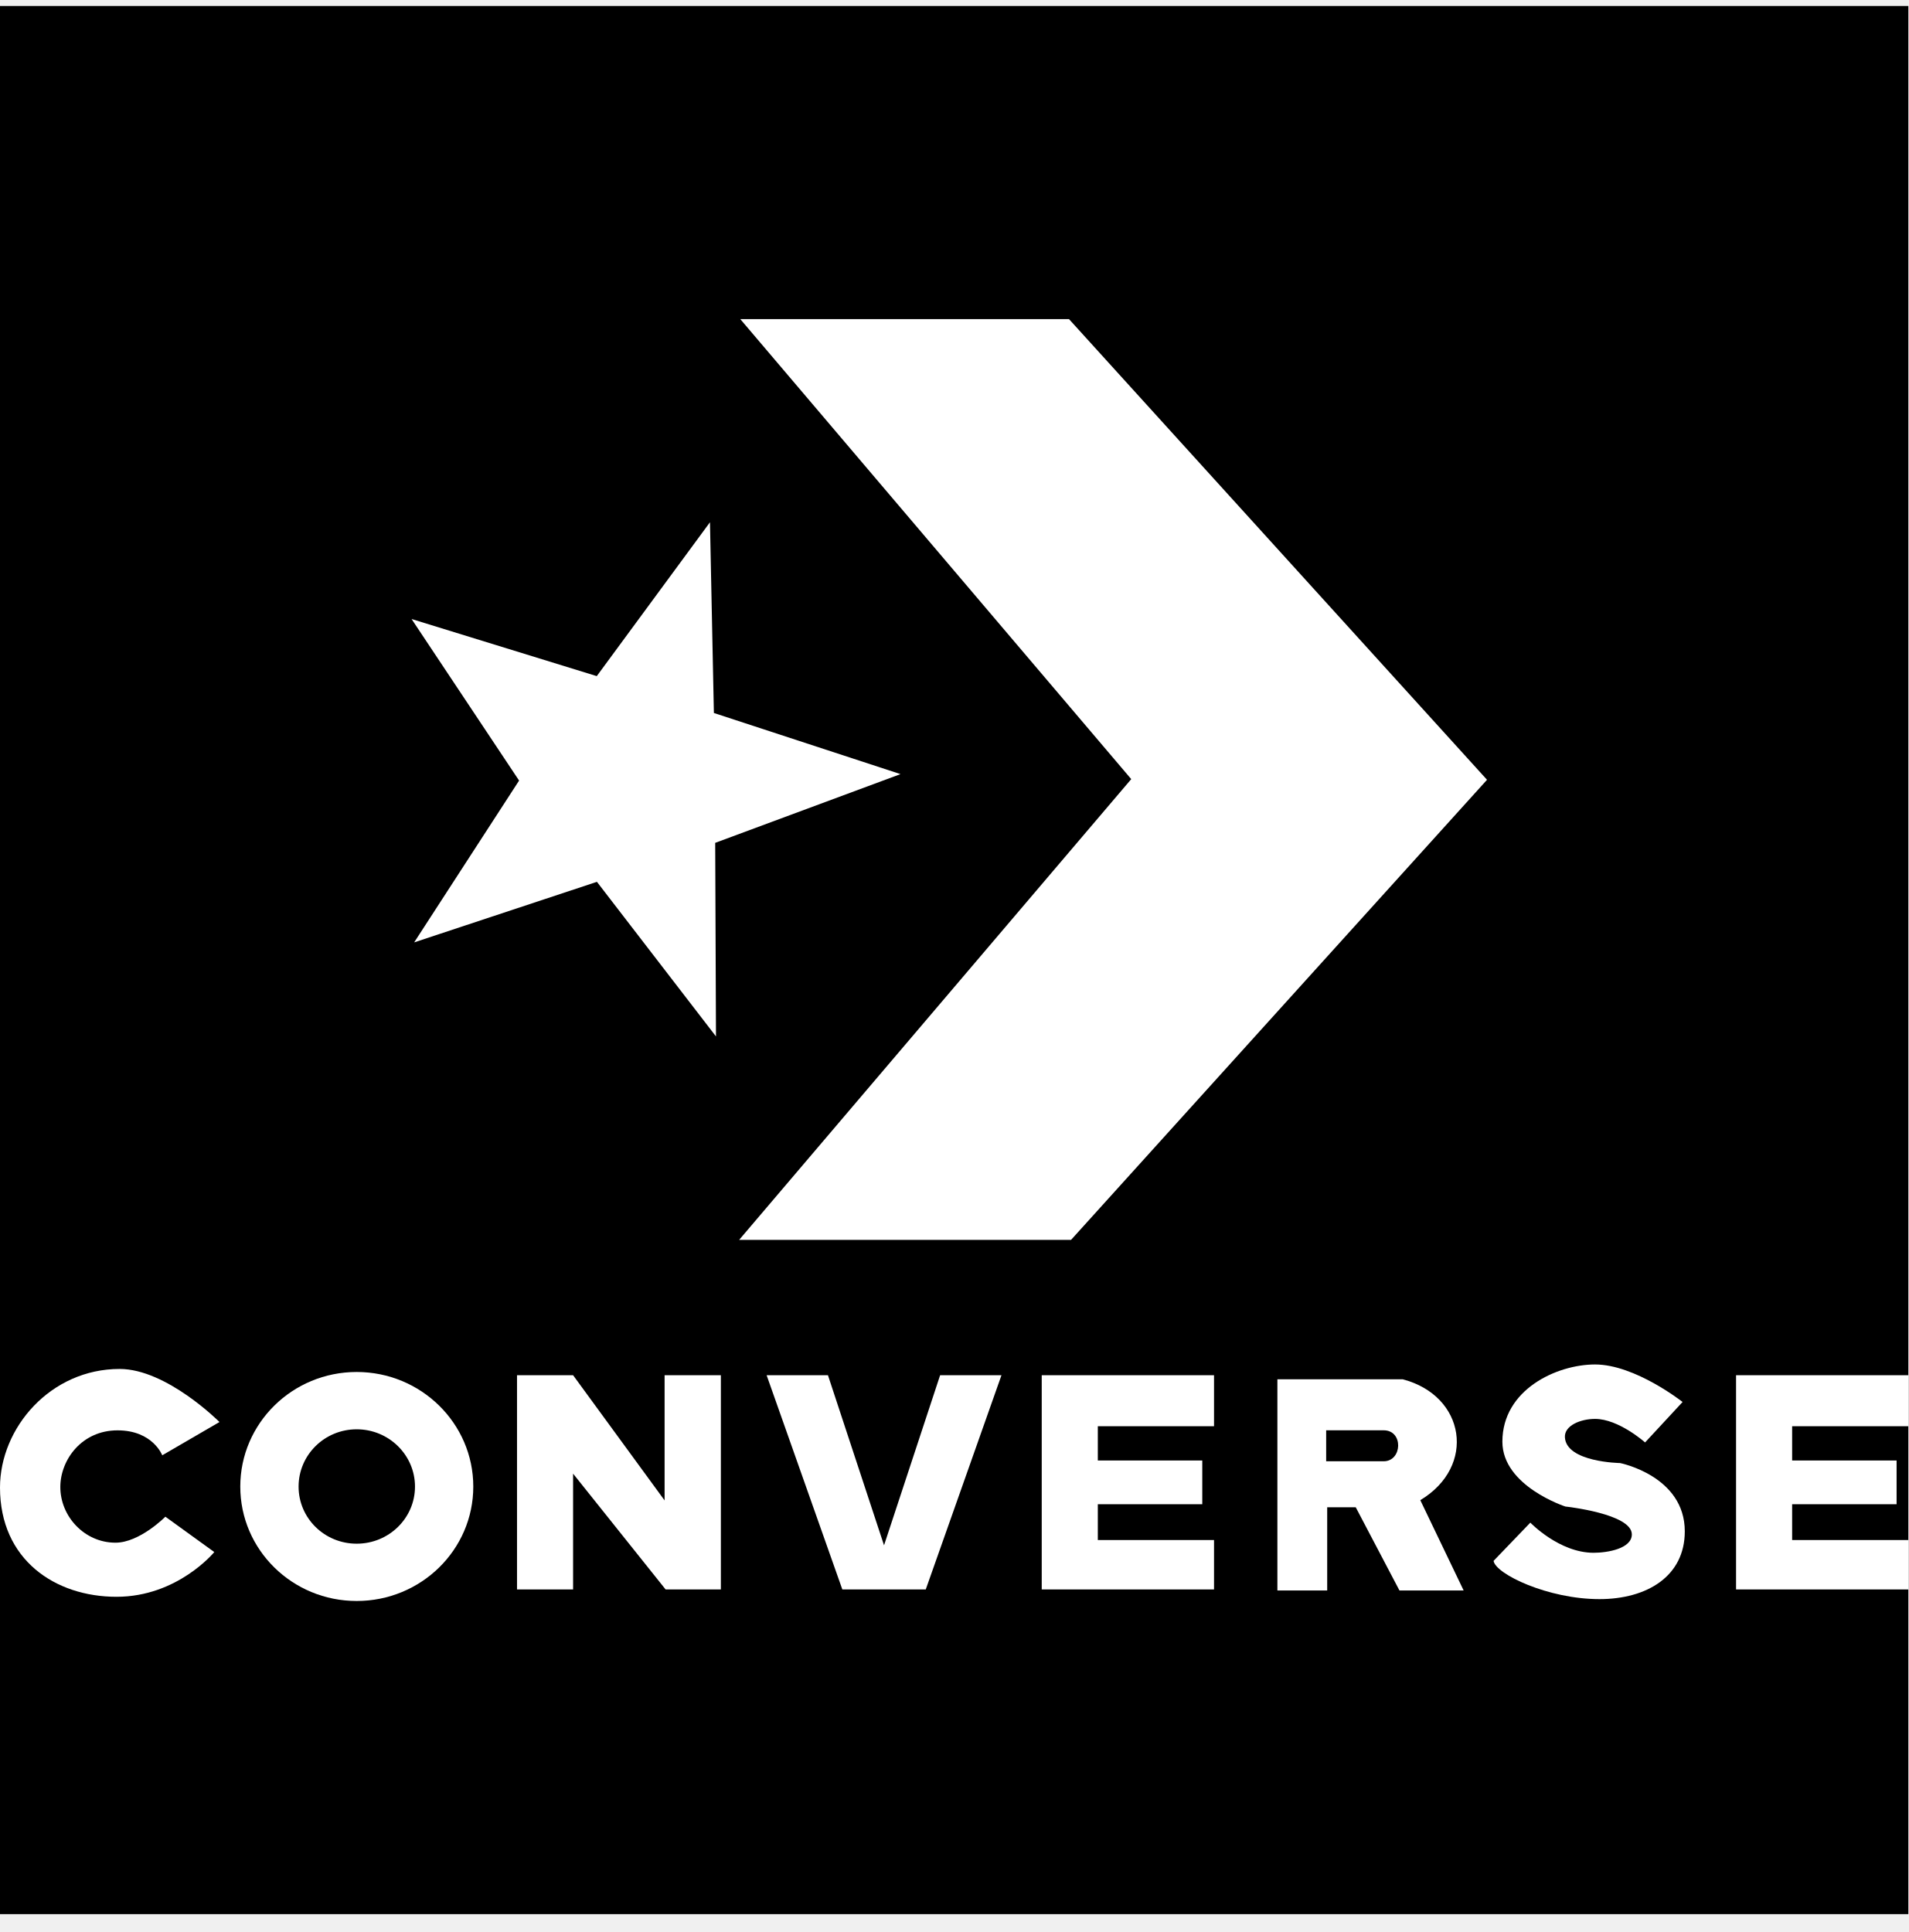
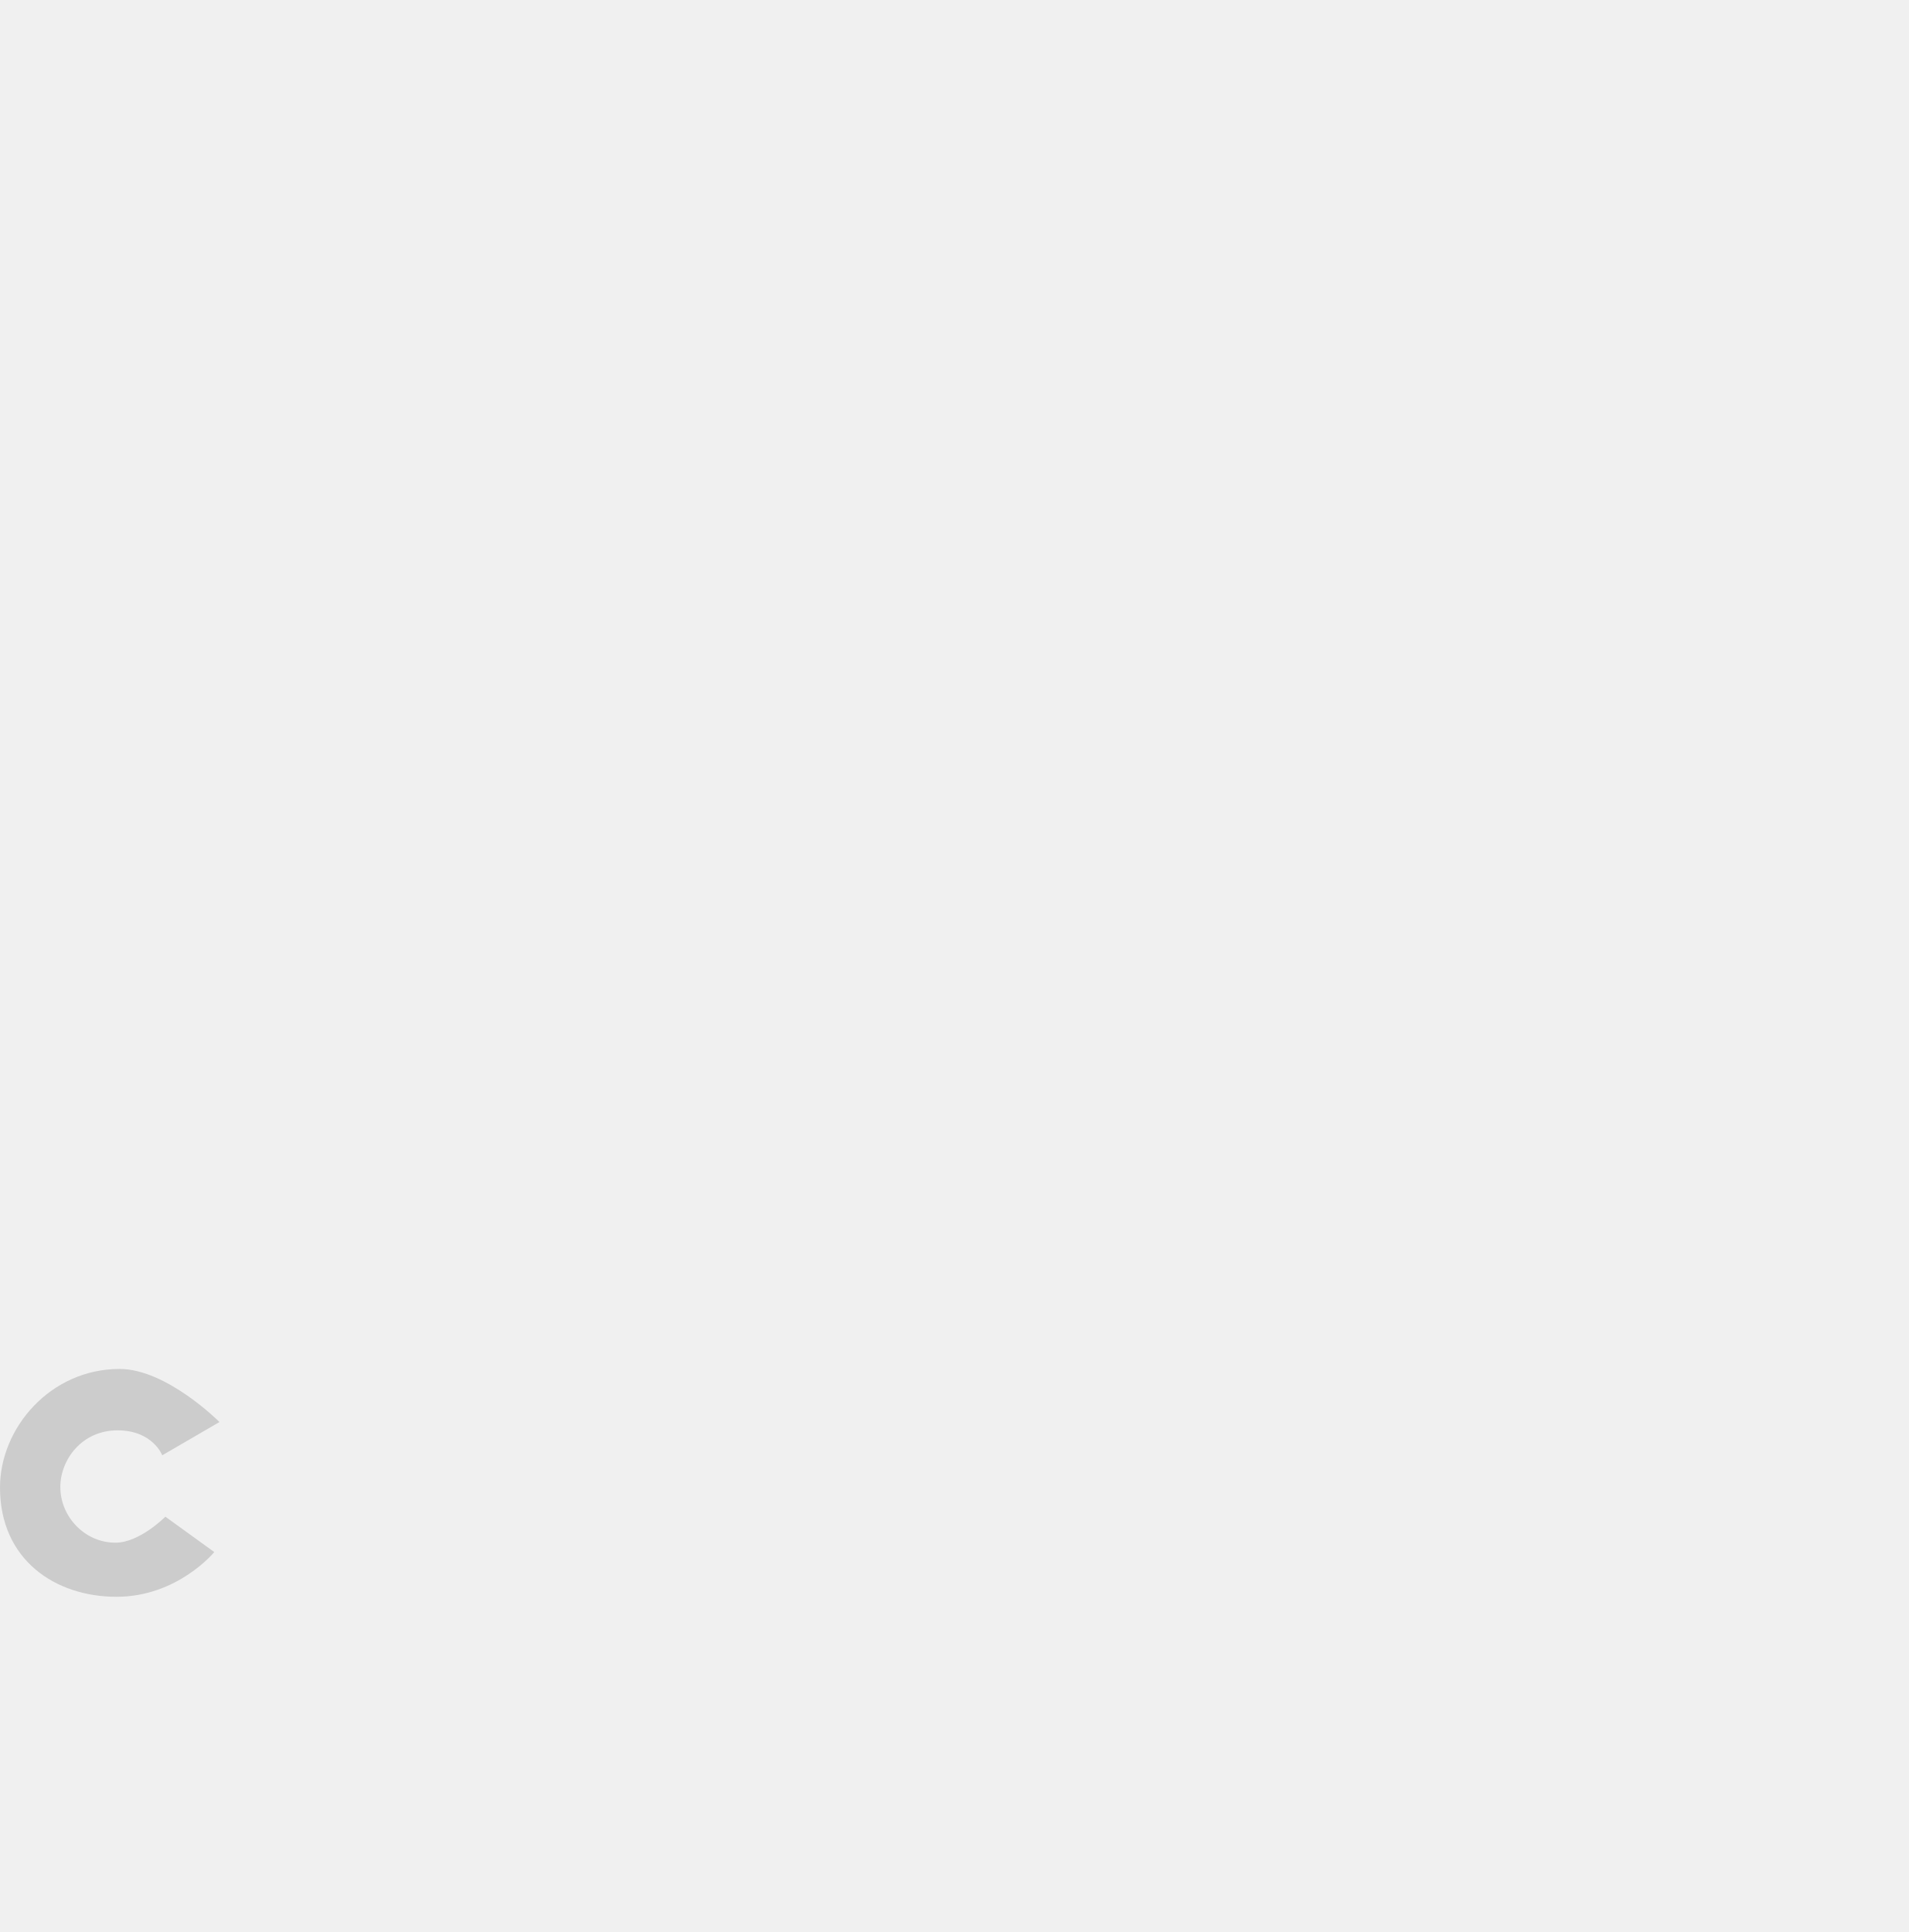
- <svg xmlns="http://www.w3.org/2000/svg" viewBox="0 0 80 81">
-   <rect width="80" height="80" transform="translate(0 0.250977)" />
-   <path d="M30.015 43.453L29.982 35.337L37.75 32.455L29.927 29.892L29.763 21.896L25.017 28.347L17.254 25.953L21.761 32.726L17.362 39.51L25.024 36.971L30.015 43.453Z" fill="#fff" />
-   <path d="M30.985 51.983H44.899L62.338 32.693L44.815 13.38H31.035L47.423 32.665L30.985 51.983Z" fill="#fff" />
-   <path d="M0 62.367C0 59.86 2.119 57.394 5.015 57.394C6.987 57.394 9.201 59.619 9.201 59.619L6.802 61.014C6.802 61.014 6.406 59.968 4.927 59.968C3.424 59.968 2.54 61.202 2.529 62.323C2.518 63.575 3.544 64.678 4.84 64.678C5.857 64.678 6.933 63.588 6.933 63.588L8.983 65.071C8.983 65.071 7.449 66.946 4.884 66.946C2.313 66.946 0 65.396 0 62.367Z" fill="#fff" />
-   <path fill-rule="evenodd" clip-rule="evenodd" d="M14.953 57.521C12.255 57.521 10.073 59.676 10.073 62.326C10.073 64.976 12.255 67.122 14.953 67.122C17.65 67.122 19.841 64.976 19.841 62.326C19.841 59.676 17.65 57.521 14.953 57.521ZM14.953 59.924C16.301 59.924 17.397 61.001 17.397 62.326C17.397 63.651 16.301 64.72 14.953 64.72C13.604 64.72 12.517 63.651 12.517 62.326C12.517 61.001 13.604 59.924 14.953 59.924ZM21.674 57.657V66.638H24.025V61.784L27.903 66.638H30.22V57.657H27.861V62.906L24.025 57.657H21.674ZM32.138 57.657L35.312 66.638H38.809L41.983 57.657H39.411L37.06 64.788L34.709 57.657H32.138ZM43.671 57.657V66.638H50.894V64.567H46.022V63.065H50.401V61.231H46.022V59.796H50.894V57.657L43.671 57.657ZM72.778 57.657V66.638H80V64.567H75.129V63.065H79.508V61.231H75.129V59.796H80V57.657L72.778 57.657ZM53.55 57.827V66.681H55.638V63.192H56.834L58.667 66.681H61.358L59.541 62.895C61.903 61.479 61.435 58.515 58.803 57.827H53.55ZM55.595 59.966H58.005C58.843 59.966 58.788 61.265 58.005 61.265H55.595V59.966Z" fill="#fff" />
-   <path d="M62.612 65.441C62.705 65.996 64.893 67.044 67.052 67.044C69.035 67.044 70.629 66.092 70.629 64.202C70.629 61.877 67.915 61.339 67.915 61.339C67.915 61.339 65.661 61.307 65.603 60.259C65.576 59.766 66.262 59.488 66.867 59.488C67.858 59.488 68.964 60.475 68.964 60.475L70.536 58.779C70.536 58.779 68.547 57.206 66.867 57.206C65.263 57.206 62.982 58.257 62.982 60.444C62.982 62.306 65.623 63.162 65.623 63.162C65.623 63.162 68.409 63.459 68.409 64.33C68.409 64.924 67.398 65.101 66.805 65.101C65.366 65.101 64.154 63.837 64.154 63.837L62.612 65.441Z" fill="#fff" />
+ <svg xmlns="http://www.w3.org/2000/svg" viewBox="0 0 80 81" fill="none">
+   <rect width="80" height="80" transform="translate(0 0.250977)" fill="none" />
+   <path d="M30.015 43.453L29.982 35.337L37.75 32.455L29.927 29.892L29.763 21.896L25.017 28.347L17.254 25.953L21.761 32.726L17.362 39.51L25.024 36.971L30.015 43.453Z" />
+   <path d="M30.985 51.983H44.899L62.338 32.693L44.815 13.38H31.035L47.423 32.665L30.985 51.983Z" />
+   <path fill="#ccc" d="M0 62.367C0 59.86 2.119 57.394 5.015 57.394C6.987 57.394 9.201 59.619 9.201 59.619L6.802 61.014C6.802 61.014 6.406 59.968 4.927 59.968C3.424 59.968 2.54 61.202 2.529 62.323C2.518 63.575 3.544 64.678 4.84 64.678C5.857 64.678 6.933 63.588 6.933 63.588L8.983 65.071C8.983 65.071 7.449 66.946 4.884 66.946C2.313 66.946 0 65.396 0 62.367Z" />
+   <path fill-rule="evenodd" clip-rule="evenodd" d="M14.953 57.521C12.255 57.521 10.073 59.676 10.073 62.326C10.073 64.976 12.255 67.122 14.953 67.122C17.65 67.122 19.841 64.976 19.841 62.326C19.841 59.676 17.65 57.521 14.953 57.521ZM14.953 59.924C16.301 59.924 17.397 61.001 17.397 62.326C17.397 63.651 16.301 64.72 14.953 64.72C13.604 64.72 12.517 63.651 12.517 62.326C12.517 61.001 13.604 59.924 14.953 59.924ZM21.674 57.657V66.638H24.025V61.784L27.903 66.638H30.22V57.657H27.861V62.906L24.025 57.657H21.674ZM32.138 57.657L35.312 66.638H38.809L41.983 57.657H39.411L37.06 64.788L34.709 57.657H32.138ZM43.671 57.657V66.638H50.894V64.567H46.022V63.065H50.401V61.231H46.022V59.796H50.894V57.657L43.671 57.657ZM72.778 57.657V66.638H80V64.567H75.129V63.065H79.508V61.231H75.129V59.796H80V57.657L72.778 57.657ZM53.55 57.827V66.681H55.638V63.192H56.834L58.667 66.681H61.358L59.541 62.895C61.903 61.479 61.435 58.515 58.803 57.827H53.55ZM55.595 59.966H58.005C58.843 59.966 58.788 61.265 58.005 61.265H55.595V59.966Z" />
+   <path d="M62.612 65.441C62.705 65.996 64.893 67.044 67.052 67.044C69.035 67.044 70.629 66.092 70.629 64.202C70.629 61.877 67.915 61.339 67.915 61.339C67.915 61.339 65.661 61.307 65.603 60.259C65.576 59.766 66.262 59.488 66.867 59.488C67.858 59.488 68.964 60.475 68.964 60.475L70.536 58.779C70.536 58.779 68.547 57.206 66.867 57.206C65.263 57.206 62.982 58.257 62.982 60.444C62.982 62.306 65.623 63.162 65.623 63.162C65.623 63.162 68.409 63.459 68.409 64.33C68.409 64.924 67.398 65.101 66.805 65.101C65.366 65.101 64.154 63.837 64.154 63.837L62.612 65.441Z" />
</svg>
